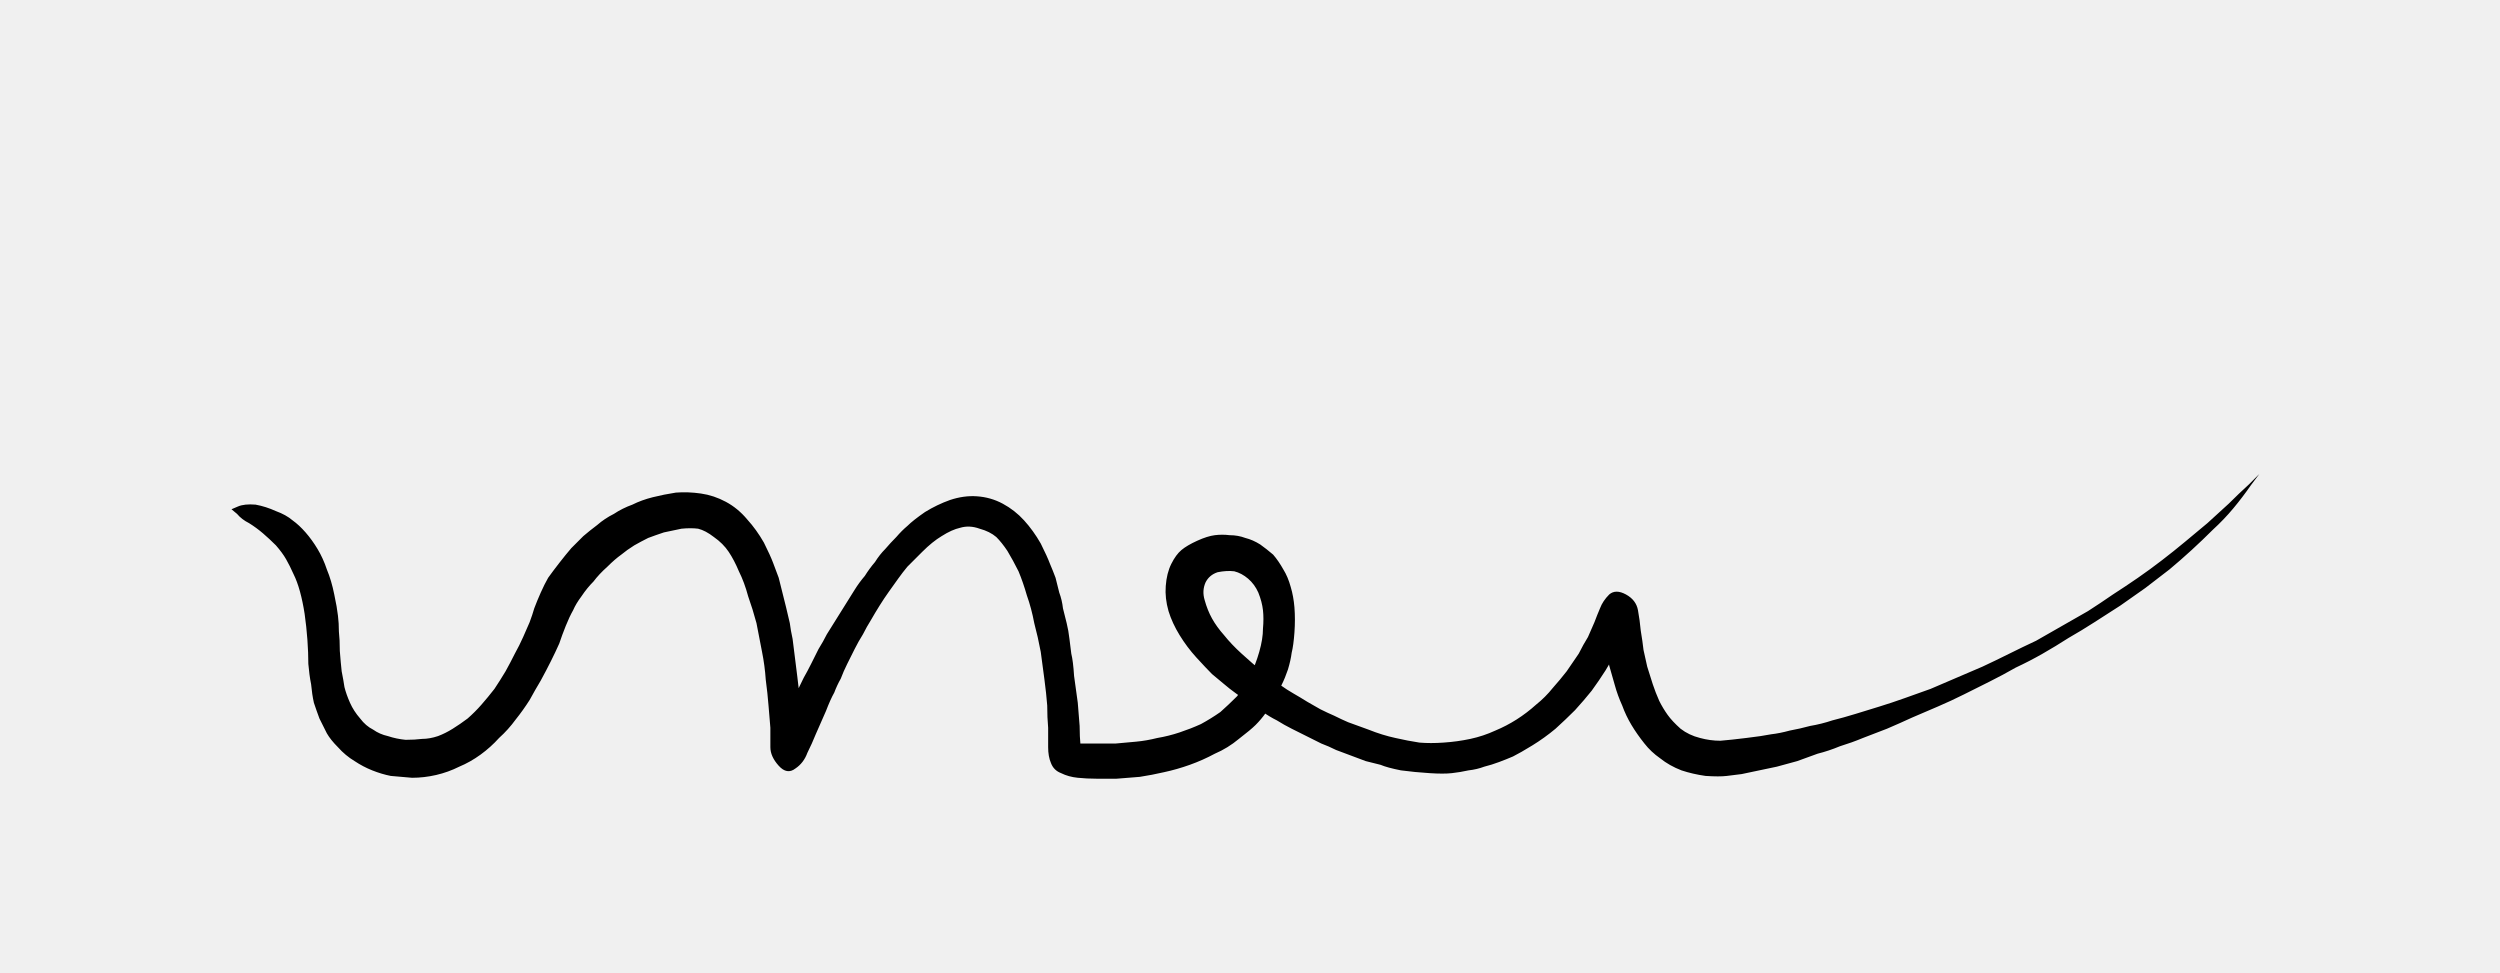
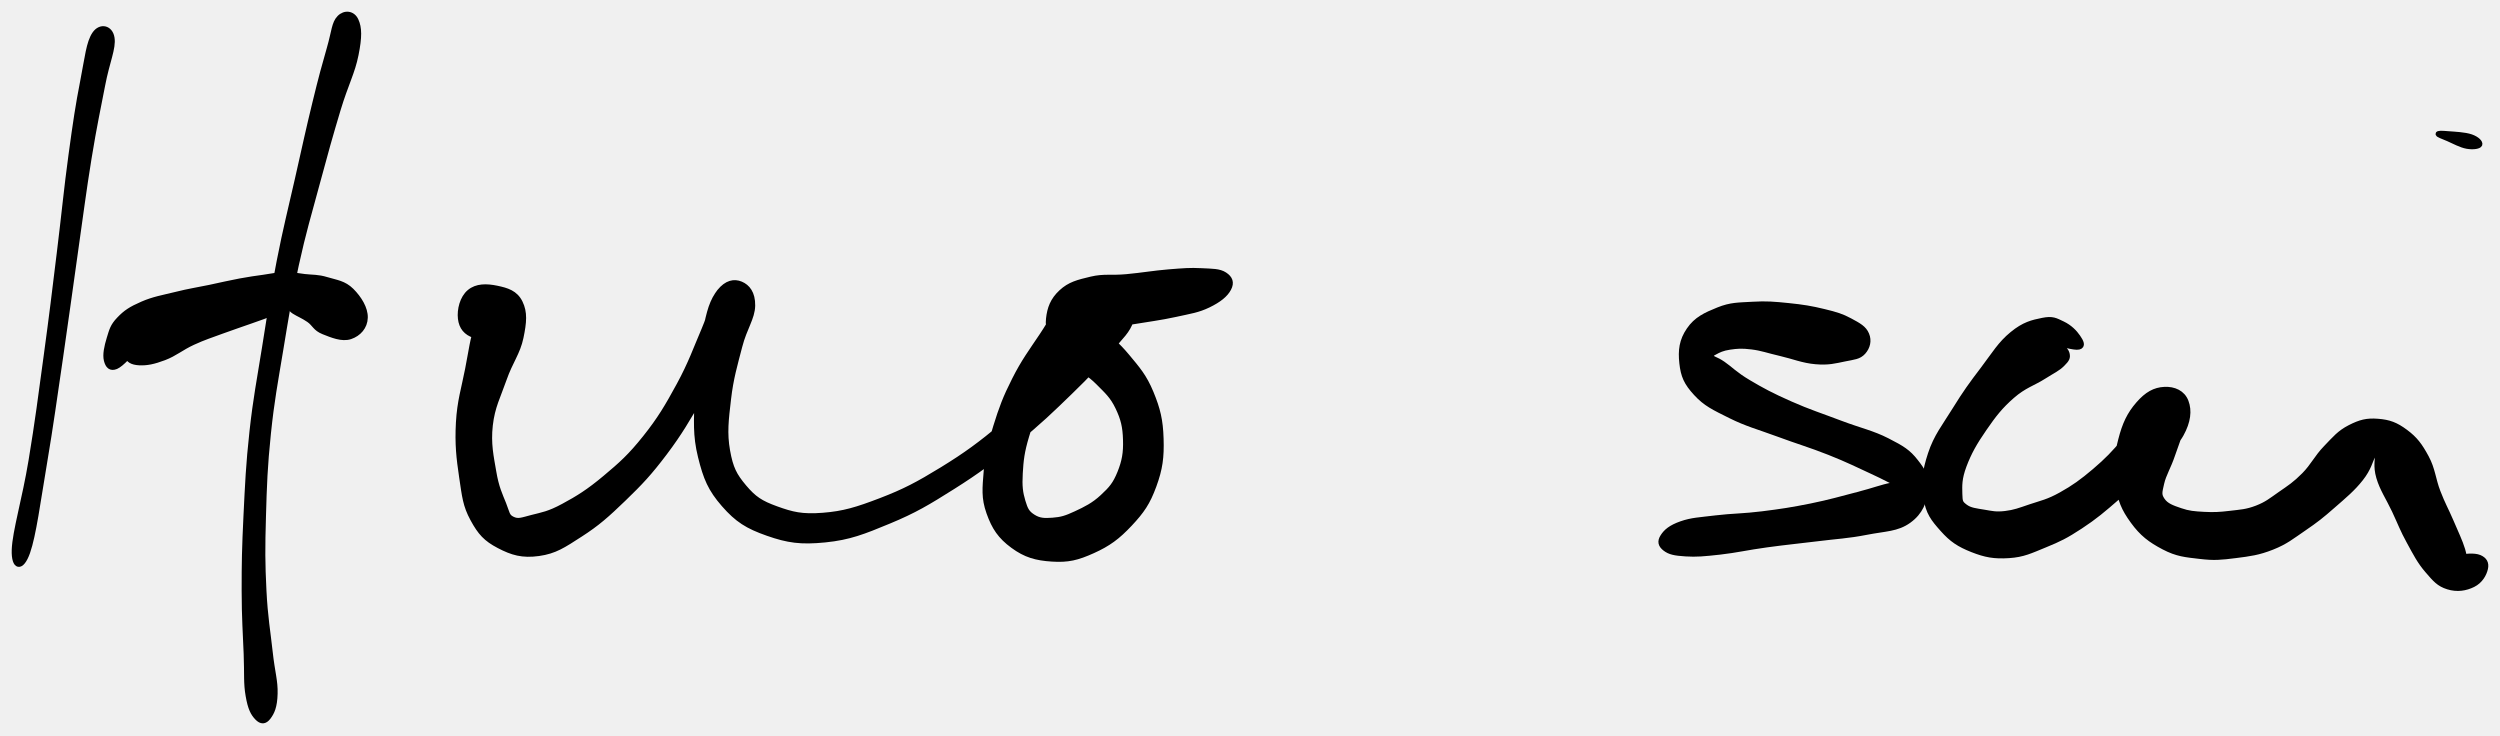
- <svg xmlns="http://www.w3.org/2000/svg" viewBox="0 0 270 105" fill="none">
-   <style>
-     @keyframes draw {
-       from { stroke-dashoffset: 1 }
-       to   { stroke-dashoffset: 0 }
-     }
-     @keyframes dot-in {
-       0%   { stroke-dashoffset: 1; opacity: 0 }
-       50%  { opacity: 1 }
-       100% { stroke-dashoffset: 0; opacity: 1 }
-     }
-     .mask-stroke {
-       stroke-dasharray: 1 2;
-       stroke-dashoffset: 1;
-       animation: draw 0.9s cubic-bezier(0.35, 0, 0.15, 1) 0.3s forwards;
-     }
-     .dot {
-       stroke-dasharray: 1 2;
-       stroke-dashoffset: 1;
-       opacity: 0;
-     }
-     .dot-1 {
-       animation: dot-in 0.1s ease-out 1.2s forwards;
-     }
-     .dot-2 {
-       animation: dot-in 0.1s ease-out 1.35s forwards;
-     }
-   </style>
-   <defs>
-     <mask id="reveal">
-       <path class="mask-stroke" pathLength="1" d="           M25,55           C25,55 35,55 35,70           C35,80 40,82 45,82           C55,82 60,65 60,65           C60,65 65,55 75,55           C85,55 85,82 85,82           C85,82 95,55 105,55           C115,55 115,82 115,82           C115,82 135,85 138,70           C140,58 130,58 128,62           C125,70 145,82 155,82           C170,82 175,65 175,65           C175,65 175,82 185,82           C195,82 230,70 245,50         " stroke="white" stroke-width="20" fill="none" stroke-linecap="round" stroke-linejoin="round" />
-     </mask>
-   </defs>
-   <path mask="url(#reveal)" fill="currentColor" d="M25.0,55.0 Q25.0,55.0 25.7,54.7 Q26.4,54.4 27.6,54.5 Q28.7,54.7 29.8,55.2 Q30.9,55.6 31.6,56.2 Q32.3,56.7 33.0,57.5 Q33.7,58.3 34.3,59.3 Q34.9,60.3 35.3,61.5 Q35.8,62.7 36.1,64.2 Q36.4,65.6 36.5,66.5 Q36.6,67.3 36.6,68.2 Q36.7,69.1 36.7,70.3 Q36.8,71.6 36.9,72.5 Q37.1,73.5 37.2,74.2 Q37.4,75.0 37.8,75.9 Q38.2,76.8 38.9,77.6 Q39.5,78.4 40.3,78.8 Q41.0,79.3 41.9,79.5 Q42.8,79.8 43.8,79.9 Q44.8,79.9 45.6,79.8 Q46.4,79.8 47.3,79.5 Q48.1,79.2 48.9,78.7 Q49.7,78.2 50.5,77.6 Q51.3,76.9 52.0,76.1 Q52.7,75.3 53.4,74.4 Q54.0,73.5 54.6,72.5 Q55.1,71.6 55.6,70.6 Q56.1,69.7 56.5,68.8 Q56.9,67.9 57.2,67.2 Q57.5,66.4 57.7,65.7 Q58.0,64.9 58.4,64.0 Q58.8,63.1 59.2,62.4 Q59.7,61.7 60.4,60.8 Q61.1,59.9 61.7,59.2 Q62.3,58.6 63.0,57.9 Q63.7,57.3 64.5,56.7 Q65.3,56.0 66.3,55.5 Q67.2,54.9 68.3,54.5 Q69.3,54.0 70.5,53.7 Q71.7,53.4 73.0,53.2 Q74.3,53.1 75.7,53.3 Q77.1,53.5 78.4,54.2 Q79.7,54.9 80.7,56.1 Q81.7,57.2 82.5,58.6 Q83.2,60.0 83.5,60.8 Q83.8,61.6 84.1,62.4 Q84.3,63.2 84.5,64.0 Q84.7,64.8 84.9,65.6 Q85.1,66.5 85.3,67.3 Q85.4,68.1 85.6,69.0 Q85.7,69.8 85.8,70.6 Q85.9,71.4 86.1,73.0 Q86.3,74.5 86.4,75.9 Q86.5,77.3 86.6,78.4 Q86.7,79.5 86.7,80.6 Q86.8,81.6 85.9,80.8 Q85.0,80.1 84.2,80.5 Q83.5,80.9 83.8,79.9 Q84.2,78.9 84.7,77.8 Q85.2,76.7 85.8,75.3 Q86.4,74.0 86.8,73.2 Q87.2,72.5 87.6,71.7 Q88.0,70.9 88.4,70.1 Q88.9,69.3 89.3,68.5 Q89.8,67.7 90.3,66.9 Q90.8,66.1 91.3,65.3 Q91.8,64.5 92.3,63.7 Q92.8,62.9 93.4,62.2 Q93.9,61.4 94.5,60.7 Q95.0,59.9 95.6,59.3 Q96.2,58.6 96.8,58.0 Q97.4,57.3 98.0,56.8 Q98.6,56.2 99.9,55.3 Q101.2,54.5 102.6,54.0 Q104.1,53.5 105.5,53.6 Q107.0,53.7 108.3,54.4 Q109.6,55.1 110.6,56.2 Q111.6,57.3 112.4,58.7 Q113.1,60.1 113.4,60.9 Q113.7,61.6 114.0,62.4 Q114.2,63.2 114.4,64.0 Q114.7,64.8 114.8,65.7 Q115.0,66.5 115.2,67.3 Q115.4,68.1 115.5,69.0 Q115.6,69.8 115.7,70.6 Q115.9,71.4 116.0,73.0 Q116.2,74.5 116.4,75.9 Q116.5,77.3 116.6,78.4 Q116.6,79.5 116.7,80.6 Q116.8,81.6 116.2,80.9 Q115.7,80.3 116.7,80.3 Q117.6,80.3 118.5,80.3 Q119.4,80.3 120.5,80.3 Q121.5,80.2 122.7,80.1 Q123.8,80.0 125.0,79.7 Q126.2,79.5 127.4,79.1 Q128.6,78.7 129.7,78.2 Q130.8,77.6 131.8,76.9 Q132.7,76.1 133.6,75.2 Q134.4,74.2 135.0,73.0 Q135.6,71.8 136.0,70.4 Q136.4,69.0 136.4,67.9 Q136.5,66.8 136.4,65.9 Q136.3,65.0 135.9,64.0 Q135.5,63.1 134.8,62.5 Q134.1,61.9 133.3,61.7 Q132.5,61.6 131.5,61.8 Q130.6,62.1 130.2,62.9 Q129.8,63.8 130.1,64.8 Q130.4,65.9 130.9,66.8 Q131.4,67.7 132.2,68.6 Q133.0,69.6 134.1,70.6 Q135.2,71.6 136.4,72.6 Q137.7,73.5 138.3,74.0 Q139.0,74.5 139.7,74.9 Q140.4,75.3 141.2,75.8 Q141.9,76.2 142.6,76.6 Q143.4,77.0 144.1,77.3 Q144.9,77.7 145.6,78.0 Q146.4,78.3 147.8,78.8 Q149.3,79.4 150.7,79.7 Q152.0,80.0 153.3,80.2 Q154.5,80.3 155.9,80.2 Q157.4,80.1 158.8,79.8 Q160.2,79.5 161.5,78.9 Q162.7,78.4 163.8,77.7 Q164.9,77.0 165.9,76.1 Q166.9,75.3 167.7,74.3 Q168.5,73.4 169.2,72.5 Q169.9,71.5 170.5,70.6 Q171.0,69.6 171.5,68.8 Q171.9,67.9 172.2,67.2 Q172.5,66.4 172.8,65.7 Q173.1,64.9 173.8,64.2 Q174.5,63.6 175.6,64.2 Q176.7,64.8 176.9,65.9 Q177.1,67.0 177.2,68.1 Q177.4,69.3 177.5,70.2 Q177.7,71.1 177.9,72.0 Q178.2,73.0 178.5,73.9 Q178.8,74.8 179.2,75.7 Q179.6,76.5 180.1,77.2 Q180.6,77.9 181.5,78.7 Q182.4,79.4 183.6,79.7 Q184.7,80.0 185.8,80.0 Q187.0,79.9 188.6,79.7 Q190.3,79.5 191.3,79.3 Q192.2,79.2 193.3,78.9 Q194.4,78.7 195.5,78.4 Q196.7,78.2 197.9,77.8 Q199.1,77.5 200.4,77.1 Q201.7,76.7 203.0,76.3 Q204.3,75.9 205.7,75.4 Q207.1,74.9 208.5,74.4 Q209.9,73.8 211.3,73.2 Q212.7,72.6 214.1,72.0 Q215.6,71.3 217.0,70.6 Q218.4,69.9 219.9,69.2 Q221.3,68.4 222.7,67.6 Q224.1,66.8 225.5,66.0 Q226.9,65.1 228.2,64.2 Q229.6,63.3 230.9,62.4 Q232.2,61.5 233.5,60.5 Q234.8,59.5 236.0,58.5 Q237.2,57.5 238.4,56.5 Q239.6,55.4 240.7,54.4 Q241.8,53.3 242.9,52.3 Q244.0,51.2 244.0,51.2 Q244.0,51.2 244.0,51.2 Q244.0,51.2 243.1,52.4 Q242.2,53.7 241.2,54.9 Q240.2,56.1 239.0,57.2 Q237.9,58.3 236.7,59.4 Q235.5,60.5 234.3,61.5 Q233.0,62.5 231.7,63.5 Q230.3,64.5 229.0,65.4 Q227.6,66.3 226.2,67.2 Q224.8,68.1 223.4,68.9 Q222.0,69.8 220.6,70.6 Q219.2,71.4 217.7,72.1 Q216.3,72.9 214.9,73.6 Q213.5,74.3 212.1,75.0 Q210.7,75.7 209.3,76.3 Q207.9,76.9 206.5,77.5 Q205.2,78.1 203.8,78.7 Q202.5,79.2 201.2,79.7 Q200.0,80.2 198.7,80.6 Q197.5,81.1 196.3,81.4 Q195.2,81.8 194.1,82.2 Q193.0,82.5 191.9,82.8 Q190.9,83.0 190.0,83.2 Q189.0,83.4 188.1,83.6 Q187.3,83.7 186.5,83.8 Q185.7,83.9 184.2,83.8 Q182.8,83.6 181.6,83.2 Q180.3,82.7 179.3,81.9 Q178.3,81.2 177.6,80.3 Q176.8,79.3 176.2,78.3 Q175.6,77.3 175.2,76.2 Q174.7,75.1 174.4,74.0 Q174.1,72.9 173.8,71.9 Q173.6,70.8 173.5,69.9 Q173.3,68.9 173.2,68.1 Q173.2,67.3 173.2,66.3 Q173.2,65.3 174.9,65.7 Q176.6,66.2 176.2,67.0 Q175.9,67.9 175.5,68.7 Q175.1,69.5 174.5,70.5 Q174.0,71.4 173.4,72.4 Q172.7,73.5 171.9,74.6 Q171.1,75.6 170.1,76.7 Q169.1,77.7 168.0,78.7 Q166.8,79.7 165.5,80.5 Q164.2,81.3 163.4,81.7 Q162.7,82.0 161.9,82.3 Q161.1,82.6 160.3,82.8 Q159.5,83.1 158.6,83.2 Q157.7,83.4 156.8,83.5 Q155.9,83.6 154.4,83.5 Q152.8,83.4 151.3,83.2 Q149.8,82.9 149.1,82.6 Q148.3,82.4 147.5,82.2 Q146.7,81.9 145.9,81.6 Q145.1,81.3 144.3,81.0 Q143.5,80.6 142.7,80.3 Q141.9,79.9 141.1,79.5 Q140.3,79.1 139.5,78.7 Q138.7,78.3 137.9,77.8 Q137.1,77.4 136.4,76.9 Q135.6,76.4 134.9,75.9 Q134.2,75.4 133.5,74.9 Q132.8,74.4 132.1,73.8 Q131.5,73.3 130.9,72.8 Q130.3,72.2 129.2,71.0 Q128.2,69.9 127.4,68.6 Q126.6,67.3 126.2,66.0 Q125.8,64.6 125.9,63.3 Q126.0,61.9 126.5,60.9 Q127.0,59.9 127.6,59.4 Q128.2,58.9 129.3,58.4 Q130.4,57.9 131.2,57.8 Q132.0,57.7 132.8,57.8 Q133.7,57.8 134.5,58.1 Q135.3,58.3 136.1,58.8 Q136.8,59.3 137.5,59.9 Q138.1,60.6 138.6,61.5 Q139.1,62.3 139.4,63.4 Q139.7,64.4 139.8,65.6 Q139.9,66.9 139.8,68.3 Q139.7,69.7 139.5,70.5 Q139.4,71.3 139.1,72.3 Q138.8,73.2 138.4,74.0 Q138.1,74.8 137.6,75.6 Q137.2,76.3 136.7,77.0 Q136.2,77.7 135.6,78.3 Q135.1,78.8 133.8,79.8 Q132.6,80.8 131.2,81.4 Q129.9,82.1 128.5,82.6 Q127.1,83.1 125.7,83.4 Q124.4,83.7 123.1,83.9 Q121.8,84.0 120.6,84.1 Q119.4,84.1 118.4,84.1 Q117.4,84.1 116.4,84.0 Q115.4,83.9 114.6,83.5 Q113.8,83.2 113.5,82.4 Q113.2,81.7 113.2,80.7 Q113.2,79.7 113.2,78.6 Q113.1,77.5 113.1,76.2 Q113.0,74.9 112.8,73.4 Q112.6,71.9 112.4,70.4 Q112.1,68.8 111.7,67.3 Q111.4,65.7 110.9,64.3 Q110.5,62.9 110.0,61.7 Q109.4,60.5 108.8,59.5 Q108.2,58.6 107.6,58.0 Q106.9,57.4 105.8,57.1 Q104.7,56.7 103.7,57.0 Q102.8,57.2 101.7,57.9 Q100.7,58.5 99.6,59.6 Q98.6,60.6 98.0,61.2 Q97.5,61.8 97.0,62.5 Q96.5,63.2 96.0,63.9 Q95.5,64.6 95.0,65.4 Q94.5,66.2 94.1,66.9 Q93.6,67.7 93.2,68.5 Q92.7,69.3 92.3,70.1 Q91.9,70.9 91.5,71.7 Q91.1,72.5 90.8,73.3 Q90.4,74.0 90.1,74.8 Q89.7,75.5 89.2,76.8 Q88.6,78.2 88.1,79.3 Q87.7,80.3 87.2,81.3 Q86.8,82.4 85.9,83.0 Q85.0,83.7 84.1,82.7 Q83.2,81.7 83.2,80.7 Q83.2,79.7 83.2,78.6 Q83.1,77.5 83.0,76.2 Q82.9,74.9 82.7,73.4 Q82.6,71.9 82.3,70.4 Q82.0,68.8 81.7,67.3 Q81.3,65.8 80.8,64.4 Q80.4,62.9 79.8,61.7 Q79.3,60.5 78.7,59.6 Q78.1,58.7 77.1,58.0 Q76.2,57.3 75.4,57.1 Q74.6,57.0 73.6,57.1 Q72.6,57.3 71.7,57.5 Q70.8,57.8 70.0,58.1 Q69.2,58.5 68.5,58.9 Q67.7,59.4 67.1,59.9 Q66.4,60.4 65.6,61.2 Q64.7,62.0 64.1,62.8 Q63.4,63.5 62.8,64.4 Q62.2,65.2 61.9,65.9 Q61.5,66.6 61.1,67.6 Q60.7,68.6 60.4,69.5 Q60.0,70.4 59.5,71.4 Q59.0,72.4 58.4,73.5 Q57.8,74.5 57.2,75.6 Q56.5,76.7 55.7,77.7 Q54.9,78.8 53.9,79.7 Q53.0,80.7 51.9,81.5 Q50.8,82.3 49.6,82.8 Q48.4,83.4 47.1,83.7 Q45.8,84.0 44.5,84.0 Q43.3,83.9 42.2,83.8 Q41.2,83.6 40.2,83.2 Q39.2,82.8 38.3,82.2 Q37.3,81.6 36.5,80.7 Q35.7,79.9 35.3,79.2 Q34.9,78.4 34.5,77.6 Q34.2,76.8 33.9,75.9 Q33.7,75.0 33.6,73.9 Q33.4,72.9 33.3,71.7 Q33.3,70.5 33.2,69.1 Q33.1,67.7 32.9,66.3 Q32.7,65.0 32.4,63.9 Q32.1,62.8 31.7,62.0 Q31.3,61.1 30.9,60.4 Q30.5,59.7 29.8,58.9 Q29.1,58.2 28.4,57.6 Q27.7,57.0 26.9,56.5 Q26.1,56.1 25.6,55.5 Q25.0,55.0 25.0,55.0 Z" />
-   <line class="dot dot-1" pathLength="1" x1="32" y1="35" x2="34" y2="42" stroke="currentColor" stroke-width="3" stroke-linecap="round" />
-   <line class="dot dot-2" pathLength="1" x1="178" y1="38" x2="180" y2="45" stroke="currentColor" stroke-width="3" stroke-linecap="round" />
+ <svg xmlns="http://www.w3.org/2000/svg" id="canvas" width="534.522" height="157.162" viewBox="287.493 253.924 534.522 157.162" preserveAspectRatio="xMidYMid meet" class="h-full w-full max-w-4xl text-primary transition-opacity duration-300 opacity-100">
+   <g id="canvas-strokes">
+     <path d="M 307.69,261.16 C 306.42 263.03, 306.14 266.15, 305.13 271.34 C 304.12 276.53, 303.63 279.78, 302.63 287.12 C 301.63 294.45, 301.19 299.46, 300.13 308.03 C 299.08 316.60, 298.55 321.10, 297.34 329.97 C 296.14 338.84, 295.47 344.08, 294.10 352.38 C 292.73 360.69, 290.64 367.55, 290.50 371.48 C 290.37 375.41, 292.12 375.75, 293.43 372.03 C 294.74 368.31, 295.65 361.20, 297.06 352.88 C 298.46 344.55, 299.16 339.29, 300.47 330.41 C 301.77 321.53, 302.35 317.03, 303.57 308.48 C 304.79 299.94, 305.40 294.97, 306.58 287.71 C 307.77 280.44, 308.49 277.31, 309.47 272.18 C 310.45 267.04, 311.84 264.22, 311.48 262.01 C 311.13 259.81, 308.97 259.30, 307.69 261.16" style="stroke: black; fill: black;" />
+     <path d="M 360.03,257.70 C 358.87 258.90, 358.92 260.59, 357.87 264.24 C 356.82 267.89, 356.13 270.37, 354.77 275.97 C 353.40 281.57, 352.57 285.47, 351.04 292.23 C 349.52 298.99, 348.55 302.58, 347.15 309.77 C 345.74 316.97, 345.18 320.91, 344.02 328.20 C 342.86 335.48, 342.12 339.01, 341.33 346.21 C 340.54 353.41, 340.39 357.40, 340.05 364.21 C 339.72 371.02, 339.65 374.35, 339.66 380.25 C 339.67 386.15, 339.92 389.23, 340.09 393.72 C 340.26 398.21, 340.03 399.94, 340.51 402.68 C 340.98 405.42, 341.57 406.49, 342.45 407.41 C 343.34 408.34, 344.13 408.32, 344.91 407.29 C 345.69 406.26, 346.27 405.05, 346.35 402.26 C 346.43 399.47, 345.78 397.76, 345.30 393.34 C 344.82 388.92, 344.25 385.94, 343.96 380.14 C 343.67 374.34, 343.66 371.07, 343.86 364.36 C 344.05 357.65, 344.18 353.71, 344.92 346.59 C 345.66 339.48, 346.36 335.98, 347.55 328.77 C 348.75 321.56, 349.34 317.65, 350.89 310.55 C 352.45 303.45, 353.54 299.93, 355.33 293.29 C 357.11 286.65, 358.17 282.88, 359.83 277.35 C 361.50 271.82, 362.89 269.46, 363.65 265.65 C 364.42 261.83, 364.38 259.85, 363.65 258.27 C 362.93 256.68, 361.19 256.51, 360.03 257.70" style="stroke: black; fill: black;" />
+     <path d="M 316.27,328.45 C 316.94 327.40, 316.00 326.77, 315.67 327.09 C 315.34 327.41, 314.30 329.15, 314.61 330.03 C 314.93 330.92, 315.65 331.44, 317.25 331.53 C 318.85 331.61, 320.31 331.33, 322.61 330.46 C 324.91 329.59, 326.28 328.33, 328.76 327.19 C 331.23 326.06, 332.52 325.69, 334.99 324.77 C 337.47 323.85, 338.95 323.40, 341.13 322.61 C 343.32 321.82, 344.42 321.49, 345.91 320.82 C 347.41 320.15, 347.71 319.32, 348.60 319.27 C 349.49 319.22, 349.37 319.94, 350.35 320.56 C 351.33 321.18, 352.23 321.49, 353.49 322.35 C 354.74 323.22, 354.83 324.18, 356.61 324.90 C 358.40 325.61, 360.61 326.56, 362.41 325.95 C 364.22 325.34, 365.58 323.83, 365.63 321.85 C 365.69 319.86, 364.33 317.68, 362.69 316.04 C 361.04 314.41, 359.42 314.28, 357.40 313.67 C 355.38 313.06, 354.41 313.22, 352.61 313.01 C 350.80 312.79, 350.14 312.57, 348.38 312.61 C 346.63 312.64, 345.73 312.90, 343.81 313.17 C 341.89 313.45, 341.08 313.53, 338.78 313.96 C 336.47 314.39, 335.01 314.76, 332.29 315.33 C 329.57 315.90, 328.05 316.09, 325.17 316.81 C 322.29 317.52, 320.34 317.82, 317.89 318.89 C 315.44 319.96, 314.34 320.68, 312.93 322.16 C 311.51 323.64, 311.35 324.52, 310.80 326.28 C 310.26 328.04, 309.90 329.75, 310.20 330.96 C 310.51 332.18, 311.11 332.85, 312.32 332.35 C 313.53 331.84, 315.59 329.50, 316.27 328.45" style="stroke: black; fill: black;" />
+     <path d="M 388.91,325.70 C 390.71 326.27, 393.46 326.04, 394.88 324.90 C 396.31 323.76, 396.44 321.35, 396.02 319.98 C 395.61 318.62, 394.10 317.37, 392.81 318.06 C 391.51 318.75, 390.61 320.48, 389.53 323.44 C 388.46 326.41, 388.25 328.70, 387.43 332.87 C 386.62 337.04, 385.73 339.68, 385.47 344.29 C 385.22 348.90, 385.55 351.81, 386.16 355.93 C 386.78 360.06, 386.93 361.97, 388.53 364.91 C 390.13 367.86, 391.34 369.19, 394.17 370.67 C 397.00 372.15, 399.19 372.80, 402.68 372.31 C 406.17 371.82, 407.98 370.57, 411.62 368.22 C 415.26 365.88, 417.28 364.07, 420.89 360.59 C 424.50 357.10, 426.37 355.12, 429.65 350.78 C 432.93 346.43, 434.51 343.61, 437.29 338.86 C 440.08 334.11, 441.60 331.00, 443.57 327.02 C 445.54 323.03, 446.75 321.36, 447.16 318.93 C 447.57 316.50, 446.89 315.28, 445.63 314.86 C 444.36 314.44, 442.38 314.57, 440.85 316.84 C 439.31 319.11, 438.82 321.84, 437.95 326.22 C 437.08 330.61, 436.66 333.68, 436.51 338.74 C 436.36 343.81, 436.08 346.94, 437.22 351.55 C 438.36 356.17, 439.35 358.53, 442.22 361.82 C 445.10 365.11, 447.27 366.48, 451.61 368.00 C 455.94 369.52, 458.71 369.92, 463.90 369.40 C 469.10 368.88, 472.12 367.67, 477.59 365.40 C 483.06 363.13, 485.84 361.46, 491.25 358.05 C 496.66 354.64, 499.60 352.40, 504.63 348.33 C 509.66 344.26, 512.39 341.60, 516.41 337.70 C 520.43 333.81, 522.13 331.91, 524.73 328.85 C 527.33 325.79, 528.59 324.79, 529.41 322.40 C 530.23 320.01, 530.10 318.43, 528.82 316.89 C 527.54 315.34, 525.59 314.49, 523.00 314.69 C 520.41 314.88, 518.43 315.68, 515.88 317.86 C 513.32 320.05, 512.54 322.17, 510.24 325.61 C 507.94 329.05, 506.33 331.17, 504.36 335.08 C 502.38 338.98, 501.56 341.23, 500.35 345.13 C 499.15 349.04, 498.62 350.93, 498.32 354.61 C 498.03 358.29, 497.76 360.34, 498.90 363.55 C 500.04 366.75, 501.32 368.66, 504.03 370.65 C 506.73 372.64, 509.01 373.28, 512.43 373.50 C 515.86 373.72, 517.83 373.24, 521.16 371.74 C 524.49 370.24, 526.47 368.78, 529.09 365.99 C 531.70 363.20, 532.91 361.45, 534.25 357.80 C 535.59 354.14, 535.91 351.69, 535.78 347.71 C 535.66 343.73, 535.09 341.41, 533.64 337.89 C 532.19 334.37, 530.73 332.75, 528.53 330.10 C 526.32 327.45, 524.70 326.16, 522.62 324.62 C 520.55 323.08, 519.41 322.88, 518.15 322.42 C 516.88 321.96, 516.42 322.12, 516.29 322.32 C 516.17 322.51, 516.33 323.07, 517.54 323.39 C 518.75 323.72, 519.93 324.07, 522.35 323.95 C 524.77 323.83, 526.34 323.33, 529.63 322.78 C 532.92 322.23, 535.56 321.91, 538.81 321.20 C 542.05 320.48, 543.57 320.31, 545.86 319.21 C 548.15 318.10, 549.54 316.98, 550.24 315.66 C 550.94 314.34, 550.56 313.39, 549.37 312.61 C 548.18 311.83, 546.68 311.88, 544.29 311.76 C 541.90 311.64, 540.60 311.76, 537.42 312.01 C 534.23 312.27, 531.69 312.73, 528.36 313.04 C 525.04 313.35, 523.58 312.90, 520.78 313.56 C 517.98 314.23, 516.19 314.66, 514.36 316.36 C 512.53 318.06, 511.88 319.85, 511.64 322.05 C 511.40 324.25, 512.11 325.48, 513.18 327.37 C 514.25 329.25, 515.16 329.79, 516.98 331.46 C 518.79 333.14, 520.36 333.81, 522.26 335.73 C 524.15 337.64, 525.29 338.60, 526.46 341.04 C 527.63 343.49, 528.02 345.16, 528.10 347.95 C 528.19 350.74, 527.87 352.55, 526.89 354.99 C 525.90 357.43, 525.07 358.40, 523.19 360.14 C 521.31 361.89, 519.61 362.72, 517.48 363.71 C 515.36 364.70, 514.37 364.97, 512.56 365.11 C 510.75 365.25, 509.69 365.20, 508.42 364.40 C 507.16 363.60, 506.79 362.95, 506.24 361.10 C 505.69 359.24, 505.51 357.91, 505.67 355.12 C 505.83 352.33, 506.03 350.49, 507.03 347.17 C 508.03 343.84, 508.71 341.81, 510.65 338.49 C 512.59 335.18, 514.35 333.25, 516.73 330.59 C 519.11 327.92, 520.71 327.01, 522.56 325.17 C 524.40 323.33, 525.11 322.71, 525.96 321.39 C 526.80 320.07, 527.11 318.95, 526.78 318.57 C 526.46 318.19, 525.65 318.15, 524.33 319.47 C 523.01 320.79, 522.45 322.20, 520.18 325.18 C 517.91 328.15, 516.64 330.39, 512.97 334.33 C 509.30 338.28, 506.65 340.93, 501.84 344.91 C 497.02 348.90, 494.11 351.07, 488.90 354.27 C 483.69 357.46, 480.88 358.94, 475.78 360.90 C 470.69 362.85, 467.88 363.71, 463.42 364.06 C 458.96 364.41, 456.86 363.87, 453.50 362.66 C 450.14 361.45, 448.72 360.50, 446.63 358.03 C 444.55 355.55, 443.76 354.05, 443.09 350.29 C 442.42 346.52, 442.78 343.68, 443.30 339.22 C 443.82 334.76, 444.67 331.97, 445.70 327.98 C 446.73 323.99, 448.41 321.94, 448.46 319.26 C 448.50 316.58, 447.34 315.20, 445.90 314.60 C 444.46 314.00, 442.85 314.29, 441.27 316.25 C 439.68 318.22, 439.69 320.42, 437.96 324.42 C 436.24 328.42, 435.15 331.62, 432.64 336.23 C 430.13 340.84, 428.56 343.51, 425.40 347.48 C 422.23 351.45, 420.31 353.16, 416.82 356.08 C 413.33 359.00, 411.07 360.40, 407.95 362.08 C 404.84 363.77, 403.41 363.95, 401.24 364.51 C 399.07 365.07, 398.31 365.45, 397.11 364.88 C 395.91 364.31, 396.03 363.68, 395.23 361.67 C 394.43 359.66, 393.68 358.20, 393.11 354.83 C 392.54 351.47, 391.92 348.82, 392.36 344.85 C 392.81 340.88, 394.02 338.74, 395.33 334.99 C 396.64 331.23, 398.24 329.37, 398.92 326.09 C 399.60 322.81, 399.79 320.72, 398.75 318.60 C 397.71 316.48, 395.89 315.96, 393.71 315.50 C 391.53 315.05, 389.40 315.01, 387.84 316.32 C 386.28 317.62, 385.68 320.16, 385.90 322.04 C 386.11 323.91, 387.12 325.13, 388.91 325.70" style="stroke: black; fill: black;" />
+     <path d="M 686.64,325.42 C 686.08 324.06, 684.91 323.44, 683.07 322.45 C 681.24 321.47, 680.11 321.13, 677.47 320.49 C 674.82 319.84, 672.92 319.53, 669.86 319.22 C 666.81 318.91, 665.20 318.76, 662.19 318.94 C 659.19 319.12, 657.58 319.03, 654.85 320.13 C 652.13 321.23, 650.14 322.14, 648.58 324.43 C 647.01 326.71, 646.75 328.84, 647.05 331.56 C 647.35 334.29, 647.99 335.78, 650.07 338.04 C 652.15 340.31, 653.94 341.12, 657.45 342.87 C 660.96 344.62, 663.38 345.22, 667.61 346.78 C 671.83 348.35, 674.54 349.11, 678.58 350.71 C 682.62 352.31, 684.90 353.47, 687.79 354.80 C 690.67 356.12, 691.59 356.73, 693.02 357.32 C 694.44 357.91, 695.14 357.67, 694.92 357.73 C 694.71 357.79, 693.99 357.24, 691.95 357.62 C 689.91 357.99, 688.18 358.71, 684.73 359.60 C 681.27 360.49, 678.77 361.24, 674.68 362.07 C 670.60 362.89, 668.37 363.23, 664.31 363.74 C 660.25 364.25, 657.84 364.19, 654.37 364.61 C 650.90 365.04, 649.23 365.06, 646.95 365.86 C 644.68 366.66, 643.67 367.54, 642.98 368.62 C 642.28 369.70, 642.51 370.51, 643.49 371.26 C 644.47 372.01, 645.53 372.24, 647.88 372.39 C 650.22 372.54, 651.77 372.39, 655.23 372.01 C 658.69 371.62, 661.07 371.03, 665.19 370.47 C 669.32 369.90, 671.57 369.71, 675.85 369.18 C 680.12 368.64, 682.61 368.56, 686.57 367.78 C 690.53 367.00, 693.11 367.12, 695.65 365.28 C 698.20 363.44, 698.99 361.12, 699.29 358.59 C 699.59 356.05, 698.79 354.69, 697.14 352.59 C 695.50 350.49, 694.26 349.74, 691.04 348.09 C 687.83 346.45, 685.20 345.93, 681.05 344.36 C 676.90 342.78, 674.22 341.95, 670.28 340.20 C 666.34 338.46, 664.24 337.34, 661.37 335.63 C 658.49 333.93, 657.47 332.74, 655.90 331.67 C 654.33 330.60, 653.87 330.75, 653.53 330.27 C 653.18 329.79, 653.43 329.67, 654.19 329.26 C 654.96 328.84, 655.77 328.42, 657.34 328.19 C 658.90 327.97, 659.87 327.87, 662.03 328.14 C 664.20 328.41, 665.45 328.92, 668.18 329.55 C 670.91 330.18, 672.96 331.07, 675.70 331.30 C 678.43 331.54, 679.81 331.14, 681.86 330.72 C 683.90 330.30, 684.95 330.29, 685.91 329.23 C 686.86 328.17, 687.21 326.77, 686.64 325.42" style="stroke: black; fill: black;" />
+     <path d="M 731.97,328.17 C 732.98 327.92, 732.52 326.98, 731.82 325.97 C 731.13 324.95, 730.04 323.83, 728.52 323.11 C 726.99 322.39, 726.37 321.94, 724.20 322.38 C 722.03 322.82, 720.24 323.22, 717.69 325.32 C 715.13 327.41, 713.87 329.60, 711.42 332.84 C 708.96 336.07, 707.66 337.86, 705.42 341.48 C 703.18 345.11, 701.44 347.20, 700.20 350.97 C 698.96 354.74, 698.71 357.09, 699.22 360.33 C 699.74 363.56, 700.80 364.89, 702.79 367.12 C 704.78 369.36, 706.32 370.37, 709.16 371.50 C 712.00 372.62, 713.88 372.96, 716.99 372.76 C 720.11 372.56, 721.66 371.75, 724.73 370.50 C 727.80 369.25, 729.22 368.55, 732.33 366.51 C 735.43 364.48, 737.23 362.94, 740.24 360.32 C 743.25 357.71, 744.65 356.16, 747.38 353.45 C 750.11 350.74, 752.39 349.52, 753.90 346.79 C 755.41 344.06, 755.66 341.72, 754.93 339.79 C 754.21 337.86, 752.32 337.03, 750.26 337.14 C 748.20 337.24, 746.51 338.14, 744.63 340.31 C 742.75 342.48, 741.75 344.57, 740.88 347.98 C 740.00 351.40, 739.74 353.91, 740.26 357.40 C 740.78 360.88, 741.52 362.68, 743.49 365.39 C 745.46 368.10, 747.23 369.43, 750.10 370.94 C 752.98 372.45, 754.79 372.57, 757.85 372.93 C 760.92 373.30, 762.34 373.15, 765.43 372.76 C 768.52 372.37, 770.37 372.14, 773.30 370.98 C 776.23 369.82, 777.50 368.72, 780.10 366.95 C 782.71 365.17, 783.89 364.24, 786.32 362.10 C 788.76 359.97, 790.56 358.49, 792.29 356.29 C 794.02 354.09, 794.30 352.51, 794.98 351.11 C 795.65 349.72, 795.50 349.38, 795.66 349.31 C 795.82 349.25, 795.69 349.44, 795.77 350.78 C 795.85 352.11, 795.34 353.54, 796.06 356.00 C 796.78 358.47, 798.09 360.35, 799.39 363.10 C 800.68 365.85, 801.13 367.19, 802.54 369.75 C 803.95 372.32, 804.77 373.98, 806.44 375.92 C 808.11 377.86, 808.92 378.84, 810.89 379.45 C 812.86 380.06, 814.67 379.76, 816.27 378.97 C 817.88 378.17, 818.67 376.68, 818.94 375.50 C 819.21 374.32, 818.75 373.54, 817.63 373.06 C 816.50 372.59, 814.41 372.79, 813.29 373.13 C 812.18 373.48, 811.94 374.39, 812.05 374.80 C 812.16 375.21, 813.37 375.25, 813.83 375.21 C 814.29 375.17, 814.28 375.35, 814.33 374.60 C 814.38 373.85, 814.62 373.30, 814.07 371.45 C 813.51 369.60, 812.62 367.81, 811.57 365.33 C 810.51 362.86, 809.84 361.80, 808.79 359.07 C 807.74 356.34, 807.70 354.27, 806.31 351.70 C 804.92 349.13, 803.92 347.78, 801.84 346.23 C 799.76 344.68, 798.30 344.15, 795.91 343.96 C 793.52 343.77, 792.13 344.14, 789.89 345.28 C 787.65 346.43, 786.68 347.66, 784.72 349.69 C 782.76 351.72, 782.04 353.48, 780.10 355.45 C 778.15 357.42, 777.02 358.12, 774.99 359.53 C 772.97 360.94, 772.12 361.68, 769.98 362.51 C 767.84 363.33, 766.56 363.37, 764.31 363.64 C 762.05 363.91, 760.82 363.97, 758.70 363.86 C 756.58 363.74, 755.46 363.66, 753.70 363.05 C 751.93 362.45, 750.66 362.00, 749.87 360.84 C 749.08 359.68, 749.29 359.17, 749.72 357.24 C 750.16 355.32, 751.20 353.74, 752.04 351.22 C 752.89 348.70, 753.77 346.88, 753.95 344.64 C 754.12 342.40, 753.56 341.21, 752.91 340.02 C 752.26 338.83, 752.00 338.41, 750.69 338.68 C 749.39 338.96, 748.20 339.51, 746.39 341.41 C 744.58 343.30, 743.88 345.52, 741.66 348.15 C 739.44 350.79, 738.01 352.29, 735.31 354.59 C 732.60 356.89, 730.88 358.12, 728.14 359.65 C 725.40 361.18, 724.00 361.42, 721.61 362.22 C 719.23 363.03, 718.21 363.44, 716.22 363.68 C 714.24 363.91, 713.39 363.68, 711.69 363.39 C 709.98 363.10, 708.72 363.00, 707.69 362.22 C 706.67 361.44, 706.61 361.24, 706.56 359.50 C 706.52 357.75, 706.43 356.28, 707.47 353.50 C 708.51 350.73, 709.71 348.59, 711.77 345.62 C 713.82 342.64, 715.21 340.85, 717.75 338.63 C 720.28 336.41, 722.30 335.88, 724.44 334.51 C 726.59 333.15, 727.48 332.80, 728.48 331.80 C 729.49 330.79, 729.71 330.41, 729.48 329.49 C 729.26 328.58, 727.90 327.69, 727.37 327.23 C 726.83 326.77, 725.89 327.00, 726.81 327.19 C 727.73 327.38, 730.97 328.41, 731.97 328.17" style="stroke: black; fill: black;" />
+     <path d="M 814.96,285.24 C 816.32 285.48, 817.56 285.26, 817.73 284.84 C 817.90 284.41, 817.20 283.61, 815.83 283.13 C 814.46 282.66, 812.30 282.58, 810.88 282.47 C 809.46 282.35, 808.73 282.34, 808.74 282.57 C 808.75 282.81, 809.68 283.11, 810.92 283.64 C 812.17 284.18, 813.60 285.00, 814.96 285.24" style="stroke: black; fill: black;" />
+   </g>
</svg>
